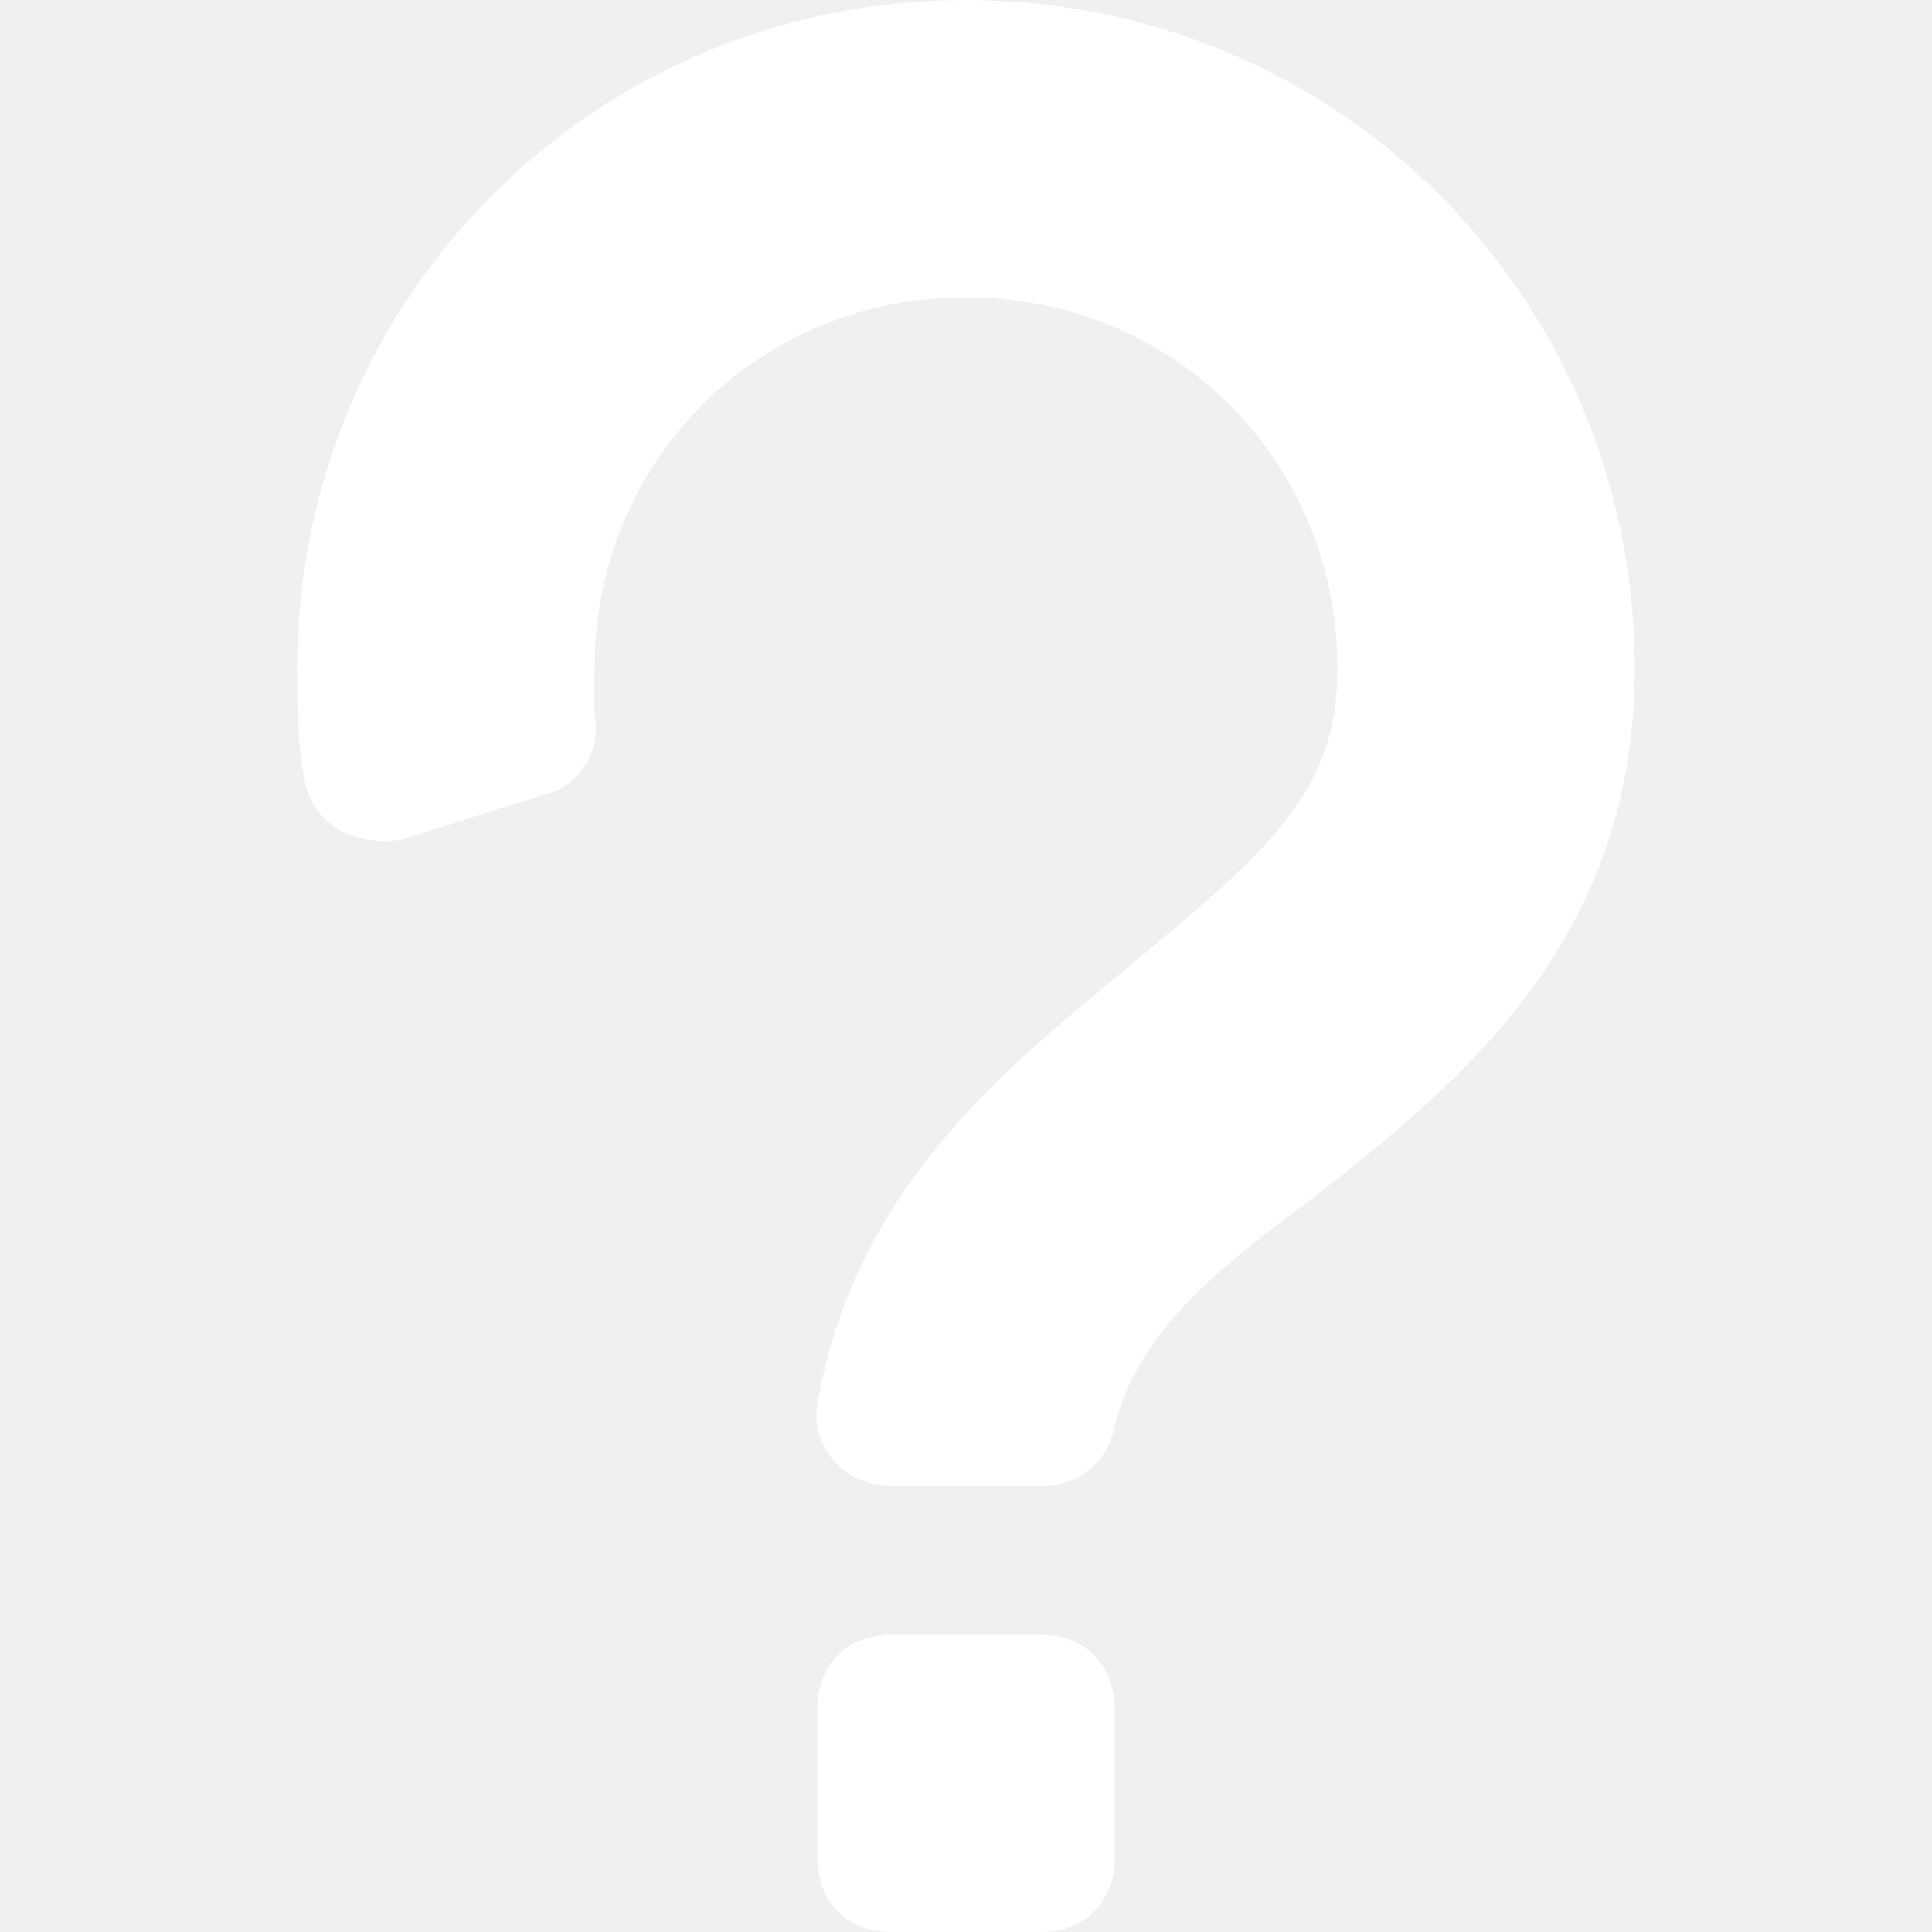
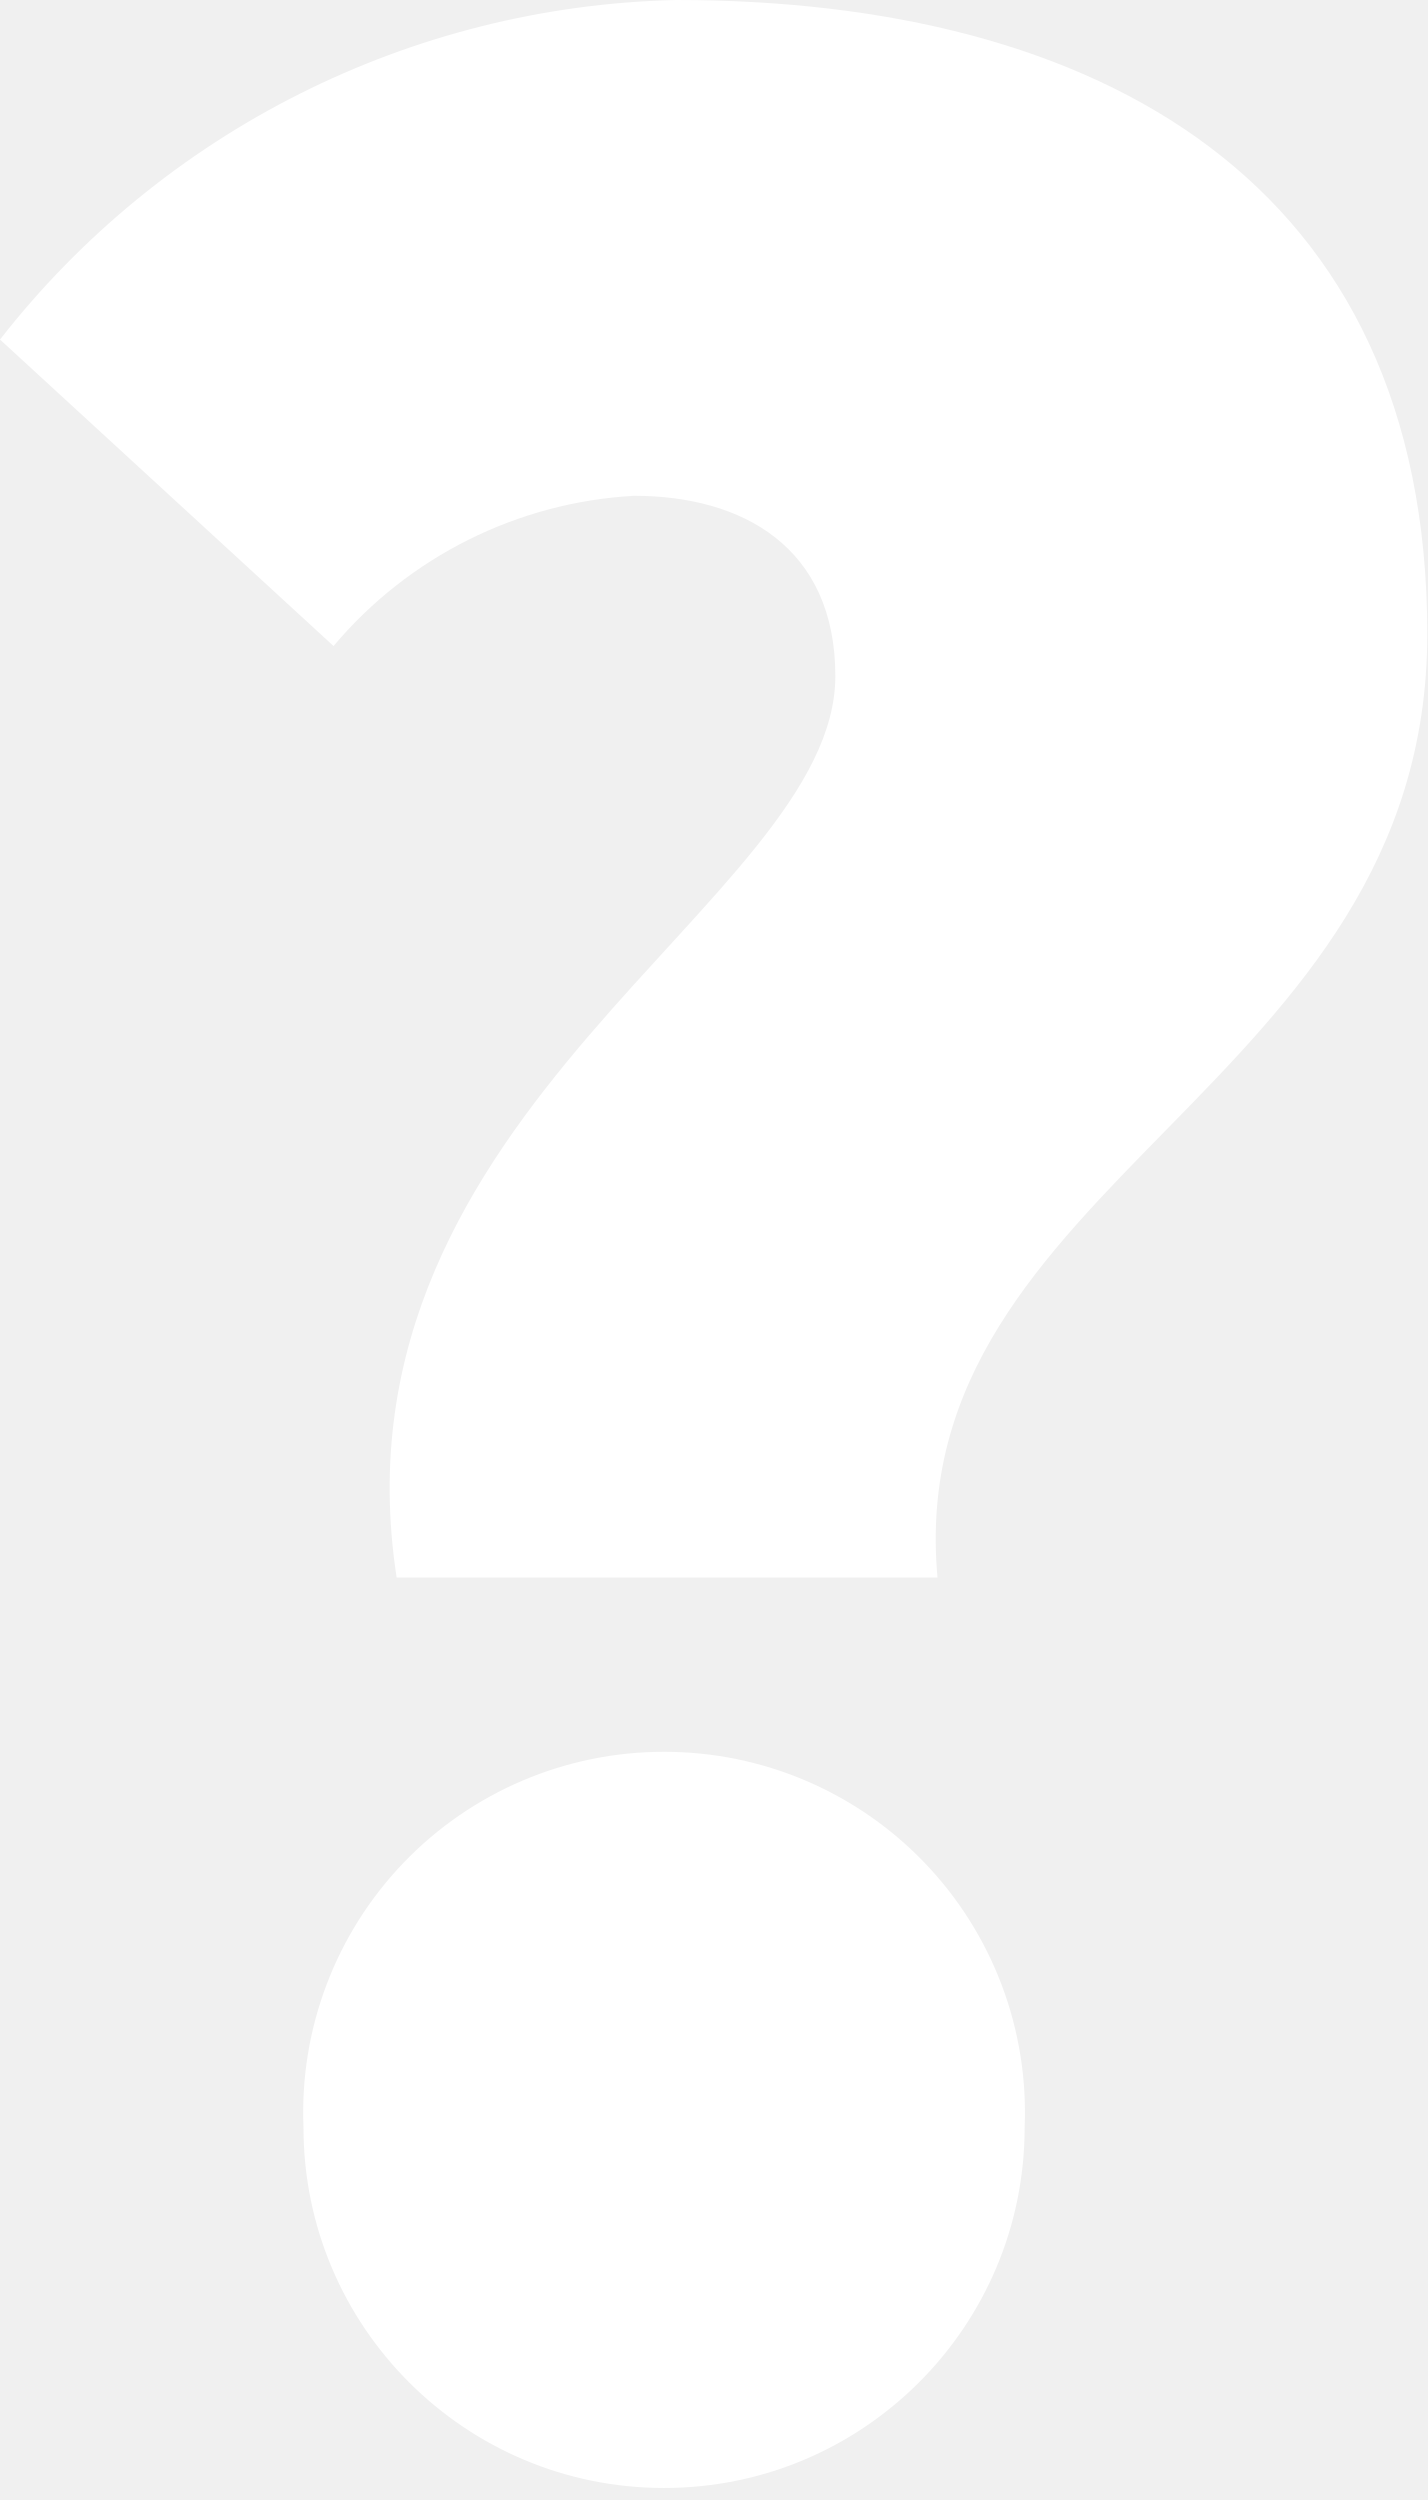
- <svg xmlns="http://www.w3.org/2000/svg" version="1.1" viewBox="0 0 26 26" enable-background="new 0 0 26 26">
-   <g>
-     <path style="fill:#FFFFFF;" d="m14,22h-2c-0.6,0-1,0.4-1,1v2c0,0.6 0.4,1 1,1h2c0.6,0 1-0.4 1-1v-2c0-0.6-0.4-1-1-1z" />
-     <path style="fill:#FFFFFF;" d="M13,0C8,0,4,4,4,9c0,0.5,0,1,0.1,1.5c0.1,0.6,0.7,0.9,1.3,0.8l1.9-0.6c0.5-0.1,0.8-0.6,0.7-1.1C8,9.4,8,9.2,8,9   c0-2.8,2.2-5,5-5s5,2.2,5,5c0,1.7-1,2.5-2.8,4c-1.7,1.4-3.7,3-4.2,5.9c-0.1,0.6,0.4,1.1,1,1.1h2c0.5,0,0.9-0.3,1-0.8   c0.3-1.2,1.2-2,2.7-3.1C19.6,14.6,22,12.7,22,9C22,4,18,0,13,0z" />
+ <svg xmlns="http://www.w3.org/2000/svg" viewBox="0 0 4.75 8.32">
+   <g data-name="Layer 2">
+     <path d="M2.78 2.25c0-.43-.31-.6-.67-.6a1.41 1.41 0 0 0-1 .5L0 1.13A2.94 2.94 0 0 1 2.25 0c1.4 0 2.5.6 2.5 2.11S3 3.93 3.12 5.25h-1.8c-.24-1.56 1.46-2.25 1.46-3zm-.57 3.58a1.2 1.2 0 0 1 1.2 1.25 1.2 1.2 0 1 1-2.4 0 1.2 1.2 0 0 1 1.2-1.25z" fill="#fff" data-name="Layer 1" />
  </g>
</svg>
